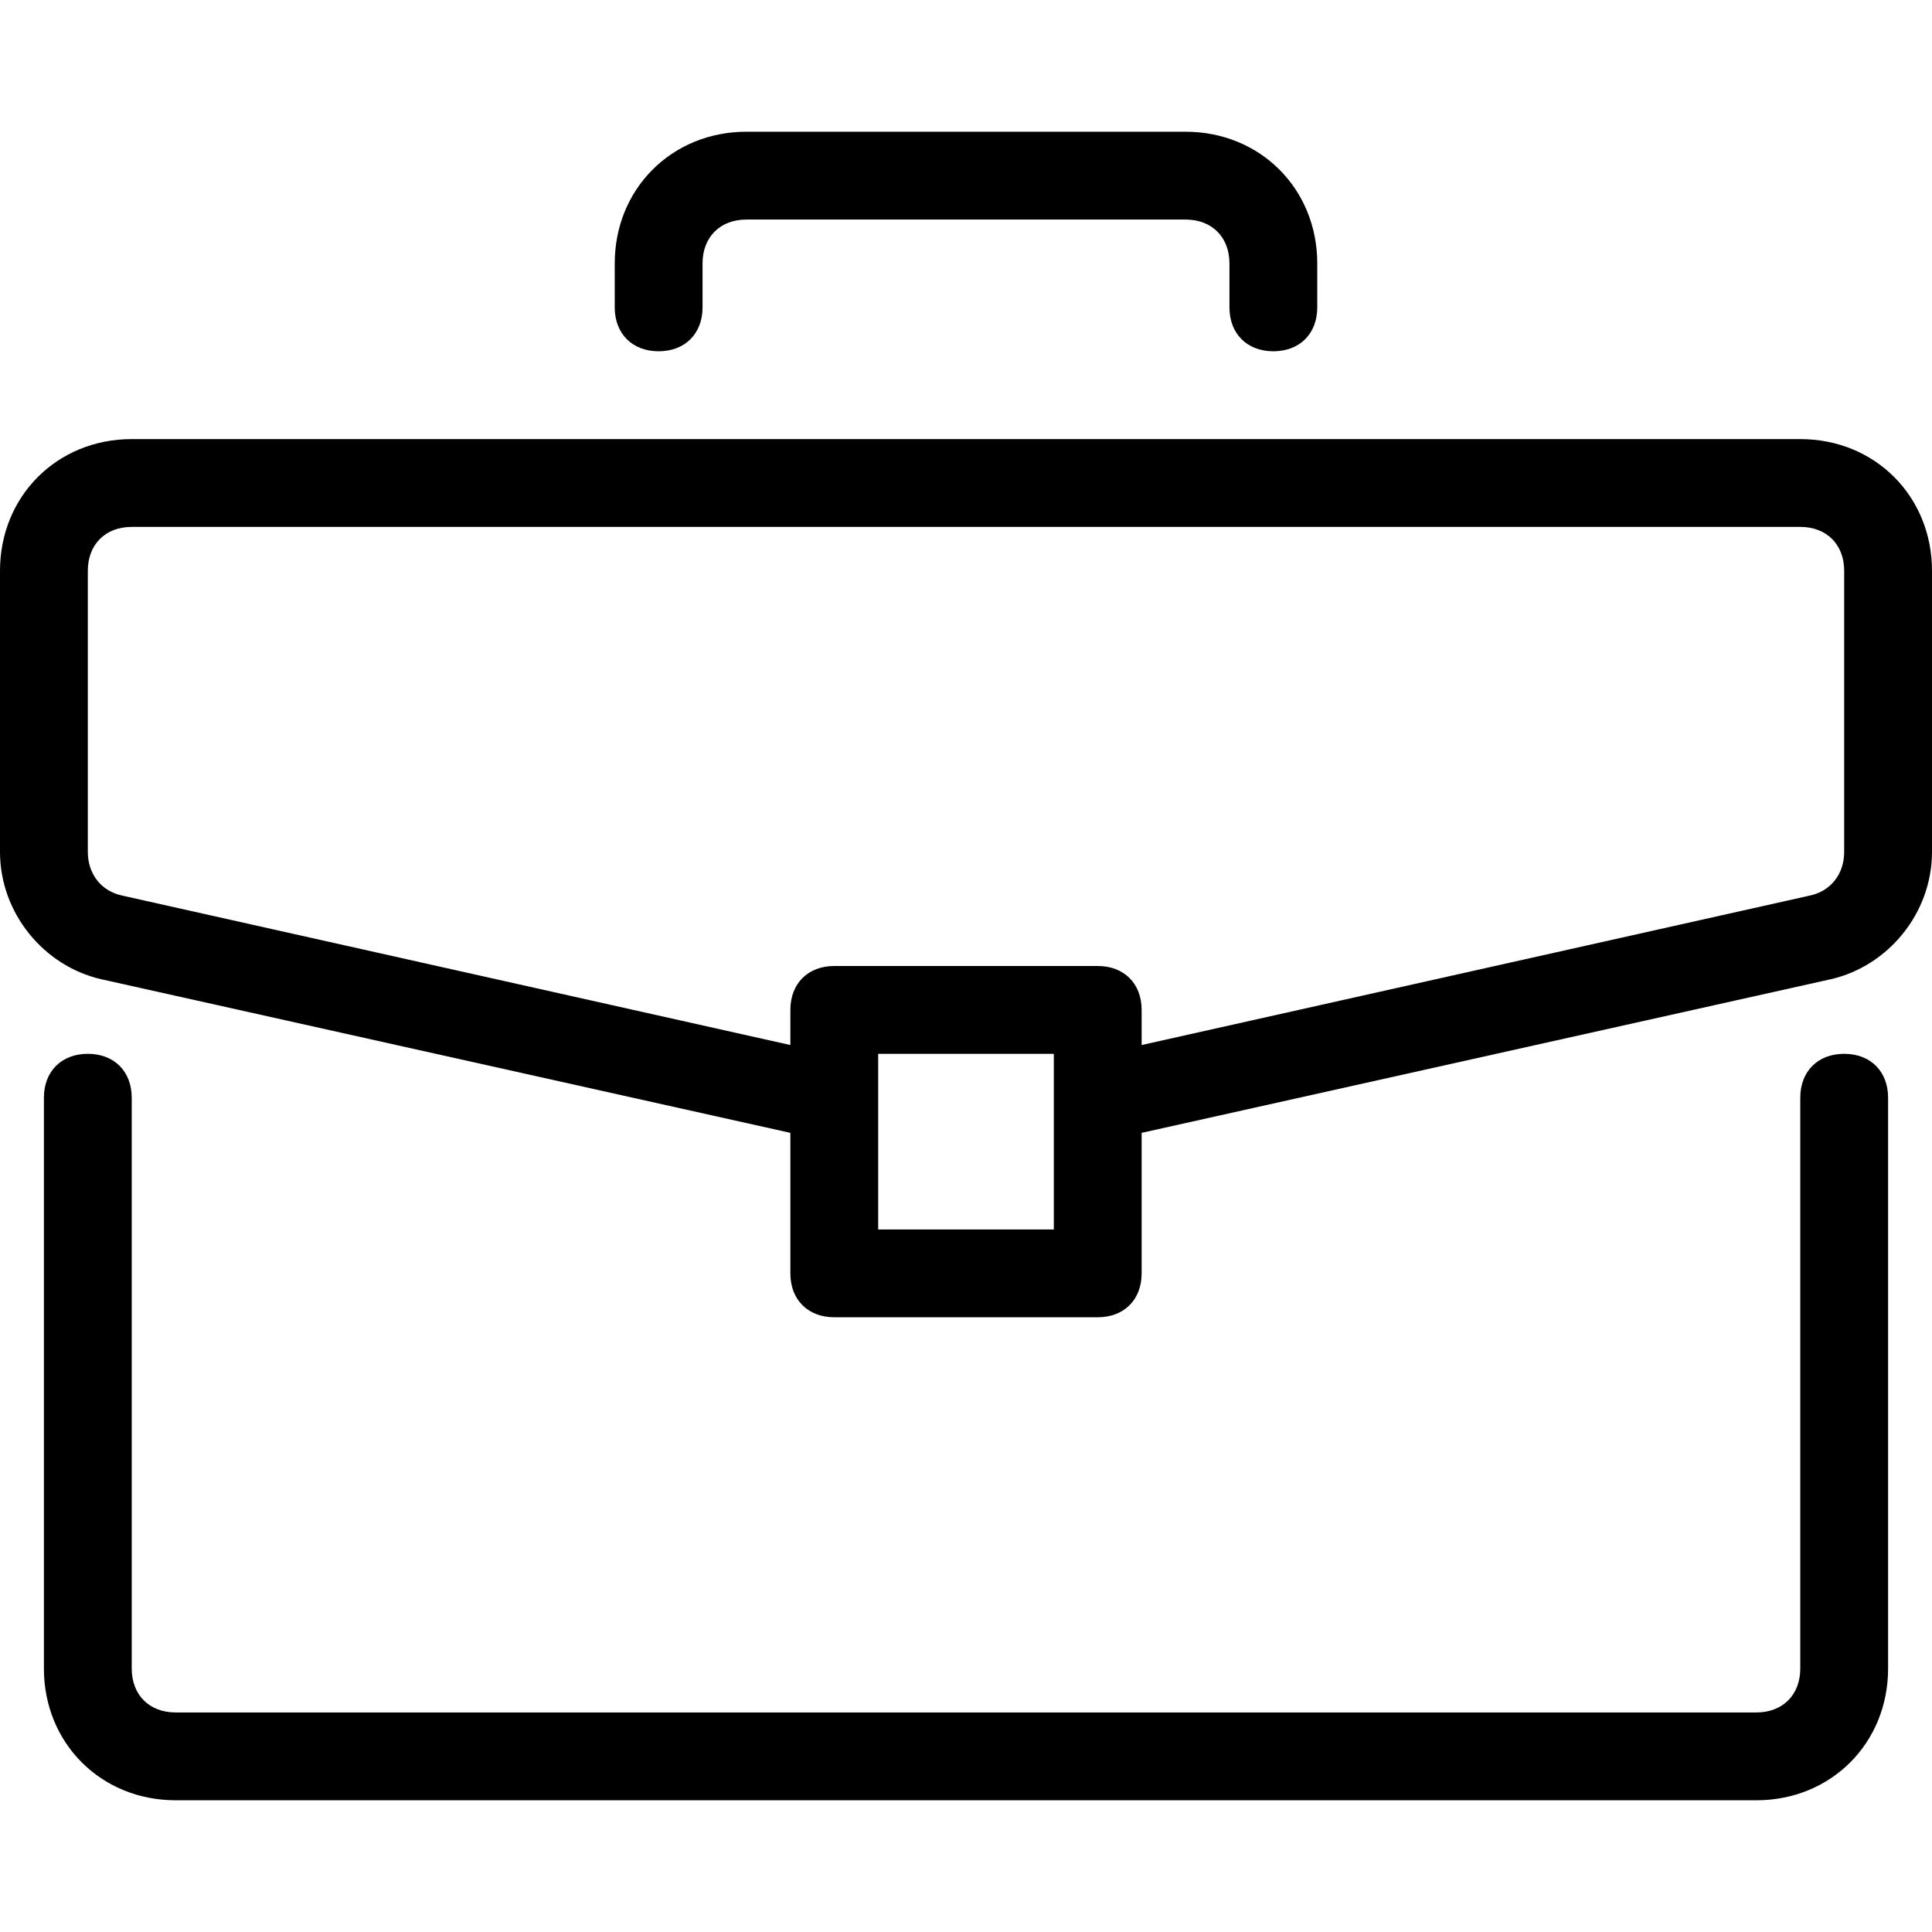
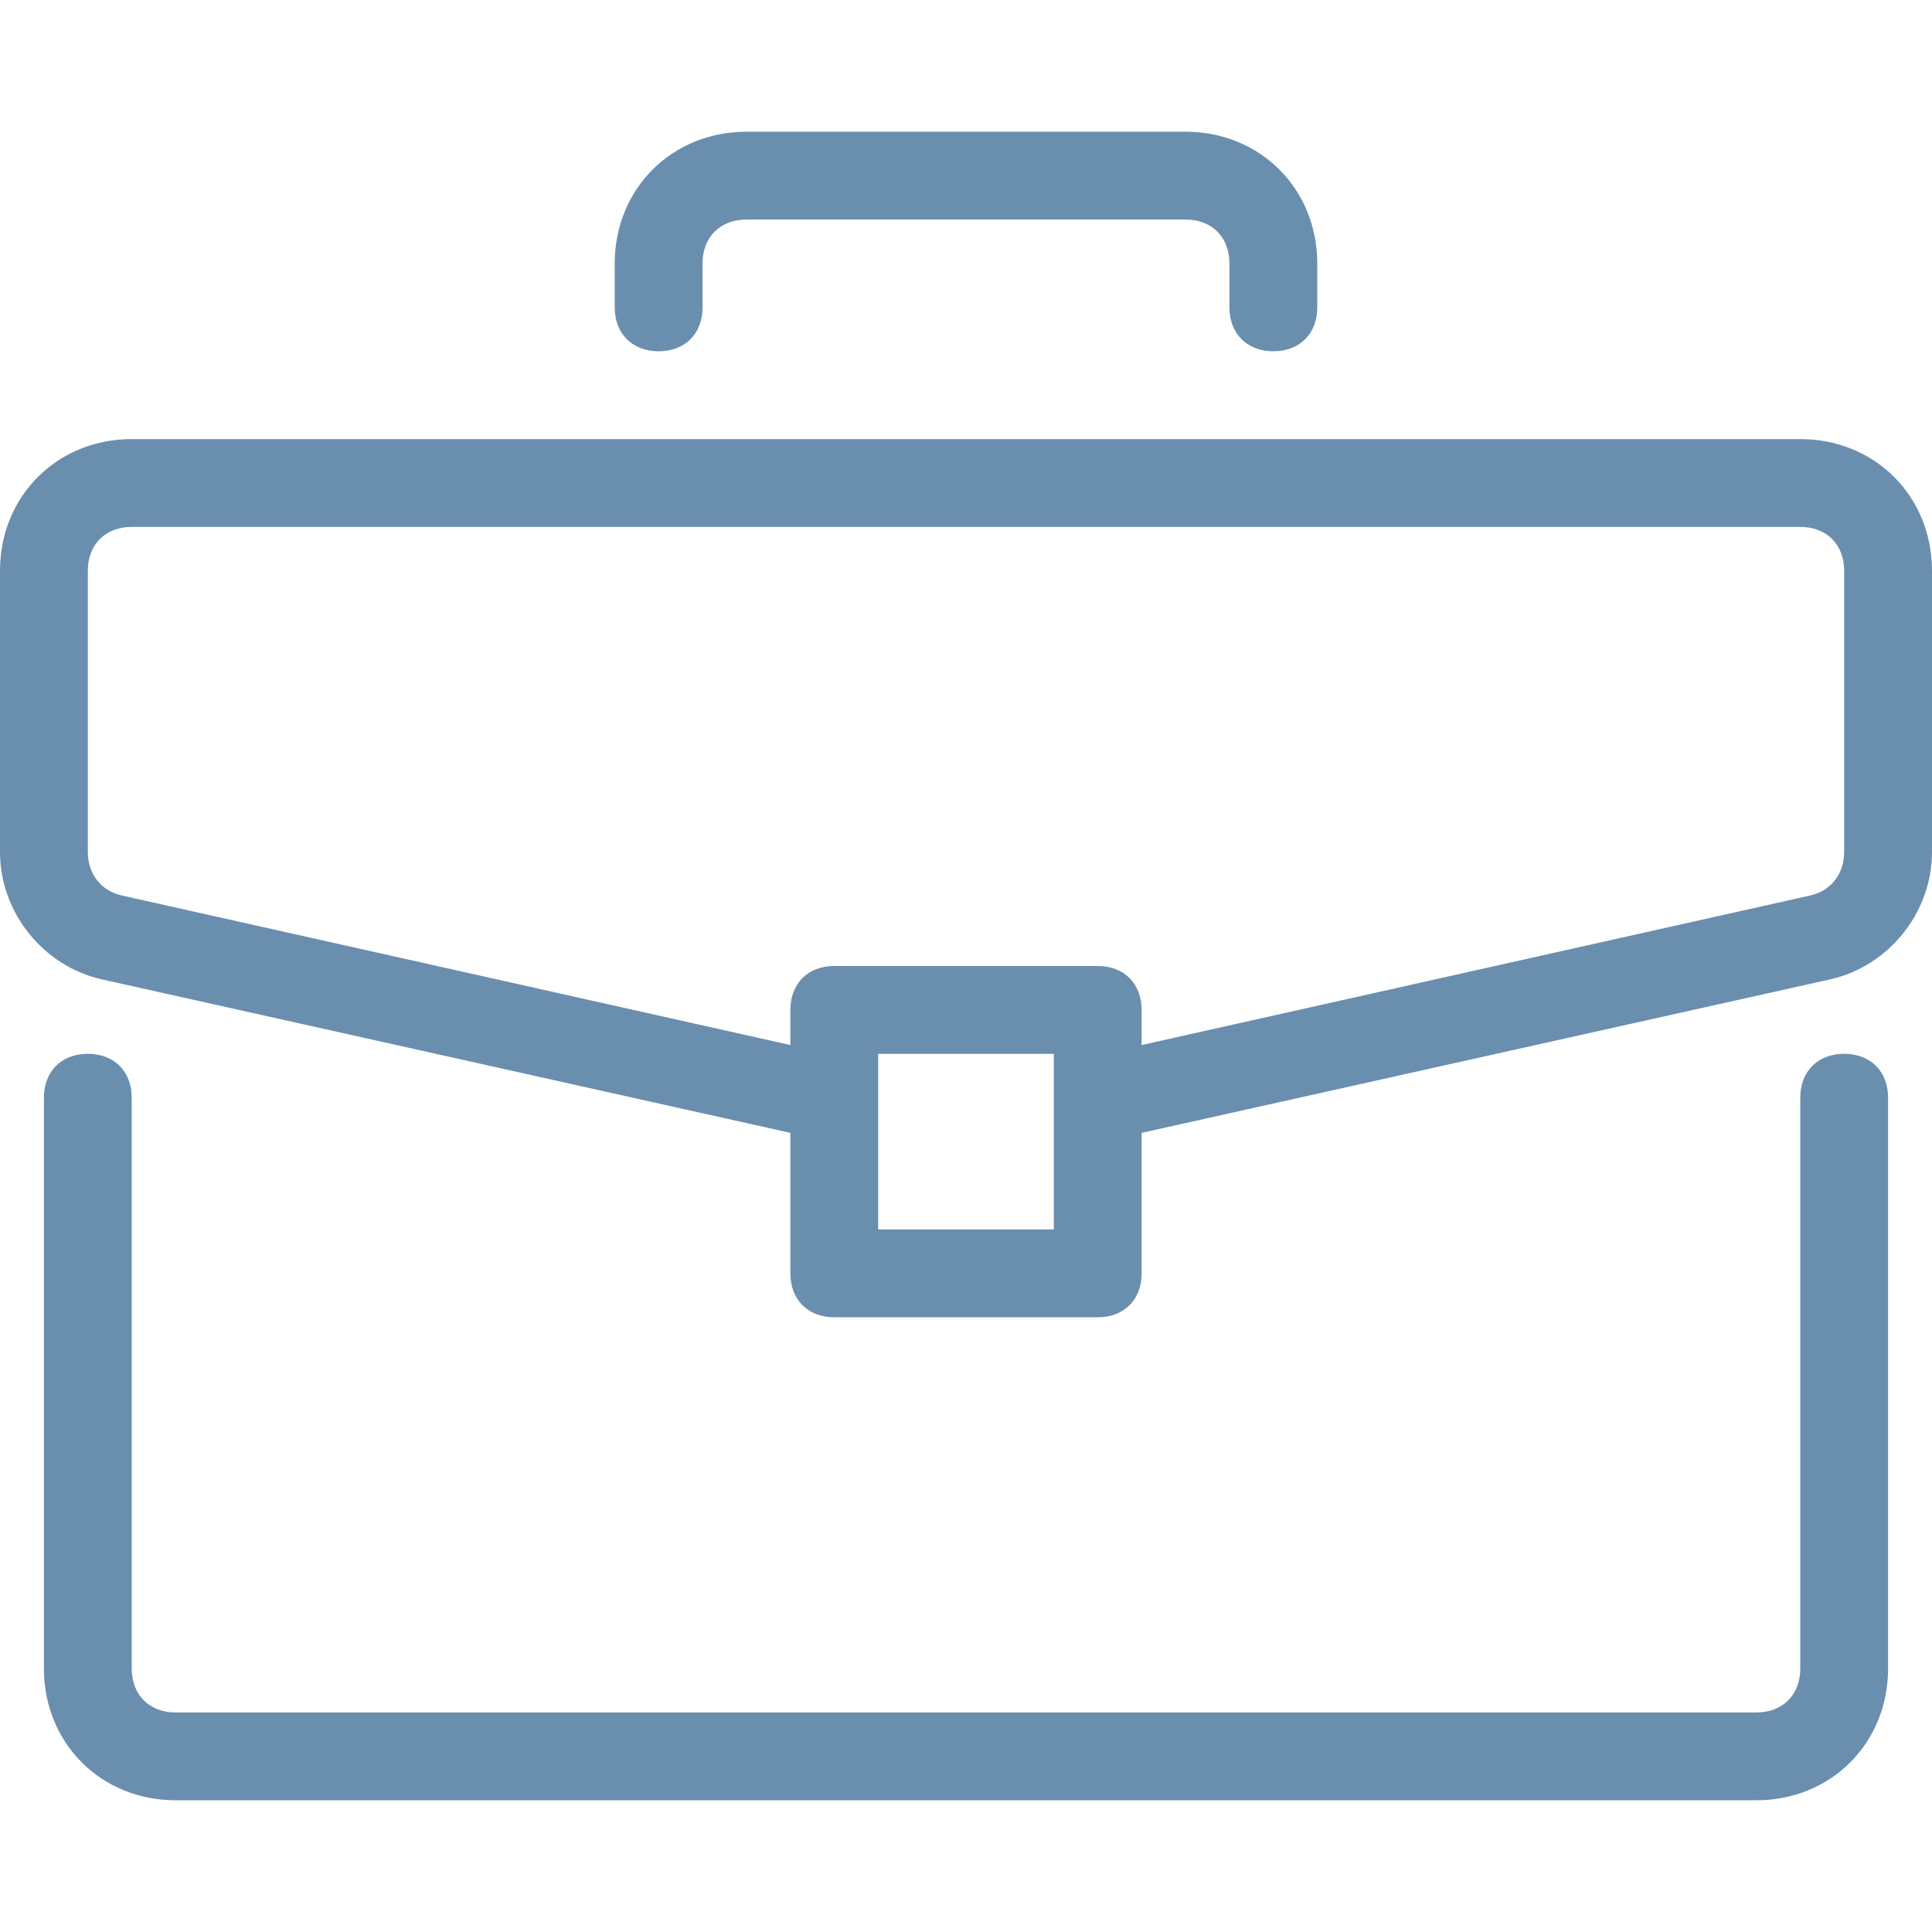
- <svg xmlns="http://www.w3.org/2000/svg" version="1.1" id="Capa_1" x="0px" y="0px" viewBox="0 0 512 512" style="enable-background:new 0 0 512 512;" xml:space="preserve">
+ <svg xmlns="http://www.w3.org/2000/svg" version="1.1" id="Capa_1" fill="#6A8EAE" x="0px" y="0px" viewBox="0 0 512 512" style="enable-background:new 0 0 512 512;" xml:space="preserve">
  <g>
    <g>
      <path d="M488.727,279.273c-6.982,0-11.636,4.655-11.636,11.636v151.273c0,6.982-4.655,11.636-11.636,11.636H46.545    c-6.982,0-11.636-4.655-11.636-11.636V290.909c0-6.982-4.655-11.636-11.636-11.636s-11.636,4.655-11.636,11.636v151.273    c0,19.782,15.127,34.909,34.909,34.909h418.909c19.782,0,34.909-15.127,34.909-34.909V290.909    C500.364,283.927,495.709,279.273,488.727,279.273z" />
    </g>
  </g>
  <g>
    <g>
      <path d="M477.091,116.364H34.909C15.127,116.364,0,131.491,0,151.273v74.473C0,242.036,11.636,256,26.764,259.491l182.691,40.727    v37.236c0,6.982,4.655,11.636,11.636,11.636h69.818c6.982,0,11.636-4.655,11.636-11.636v-37.236l182.691-40.727    C500.364,256,512,242.036,512,225.745v-74.473C512,131.491,496.873,116.364,477.091,116.364z M279.273,325.818h-46.545v-46.545    h46.545V325.818z M488.727,225.745c0,5.818-3.491,10.473-9.309,11.636l-176.873,39.564v-9.309c0-6.982-4.655-11.636-11.636-11.636    h-69.818c-6.982,0-11.636,4.655-11.636,11.636v9.309L32.582,237.382c-5.818-1.164-9.309-5.818-9.309-11.636v-74.473    c0-6.982,4.655-11.636,11.636-11.636h442.182c6.982,0,11.636,4.655,11.636,11.636V225.745z" />
    </g>
  </g>
  <g>
    <g>
      <path d="M314.182,34.909H197.818c-19.782,0-34.909,15.127-34.909,34.909v11.636c0,6.982,4.655,11.636,11.636,11.636    s11.636-4.655,11.636-11.636V69.818c0-6.982,4.655-11.636,11.636-11.636h116.364c6.982,0,11.636,4.655,11.636,11.636v11.636    c0,6.982,4.655,11.636,11.636,11.636c6.982,0,11.636-4.655,11.636-11.636V69.818C349.091,50.036,333.964,34.909,314.182,34.909z" />
    </g>
  </g>
  <g>
</g>
  <g>
</g>
  <g>
</g>
  <g>
</g>
  <g>
</g>
  <g>
</g>
  <g>
</g>
  <g>
</g>
  <g>
</g>
  <g>
</g>
  <g>
</g>
  <g>
</g>
  <g>
</g>
  <g>
</g>
  <g>
</g>
</svg>
